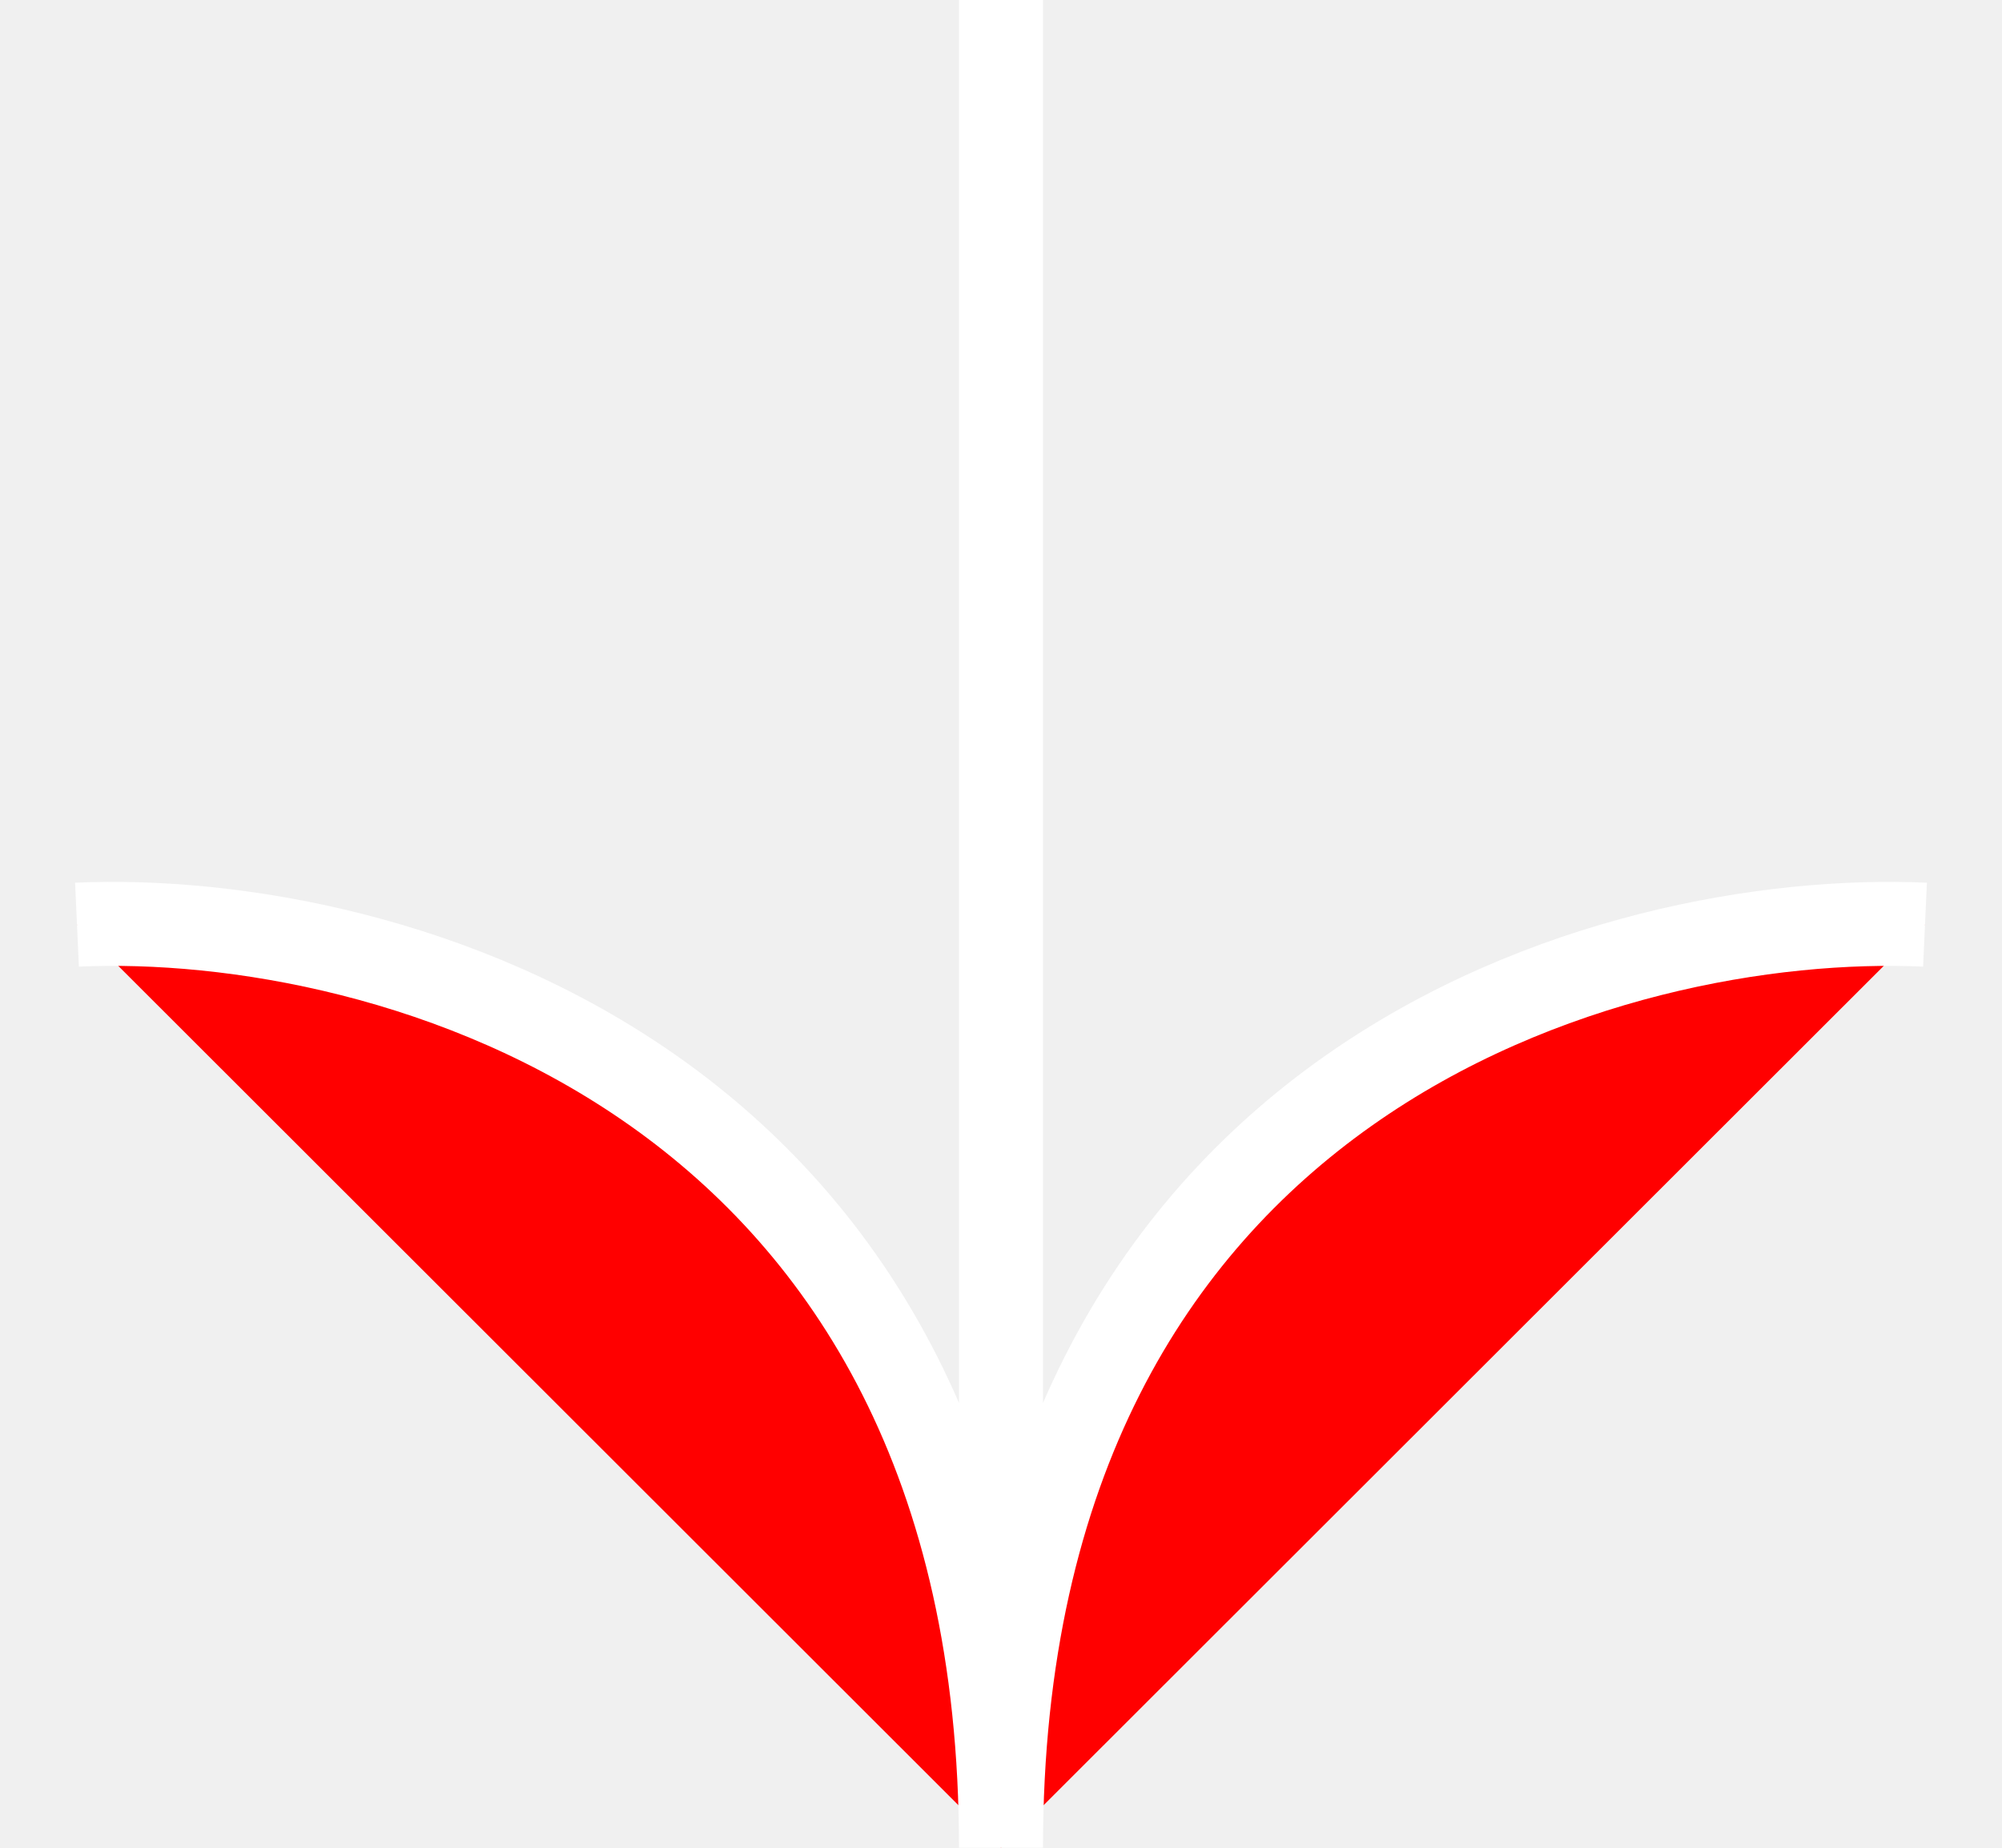
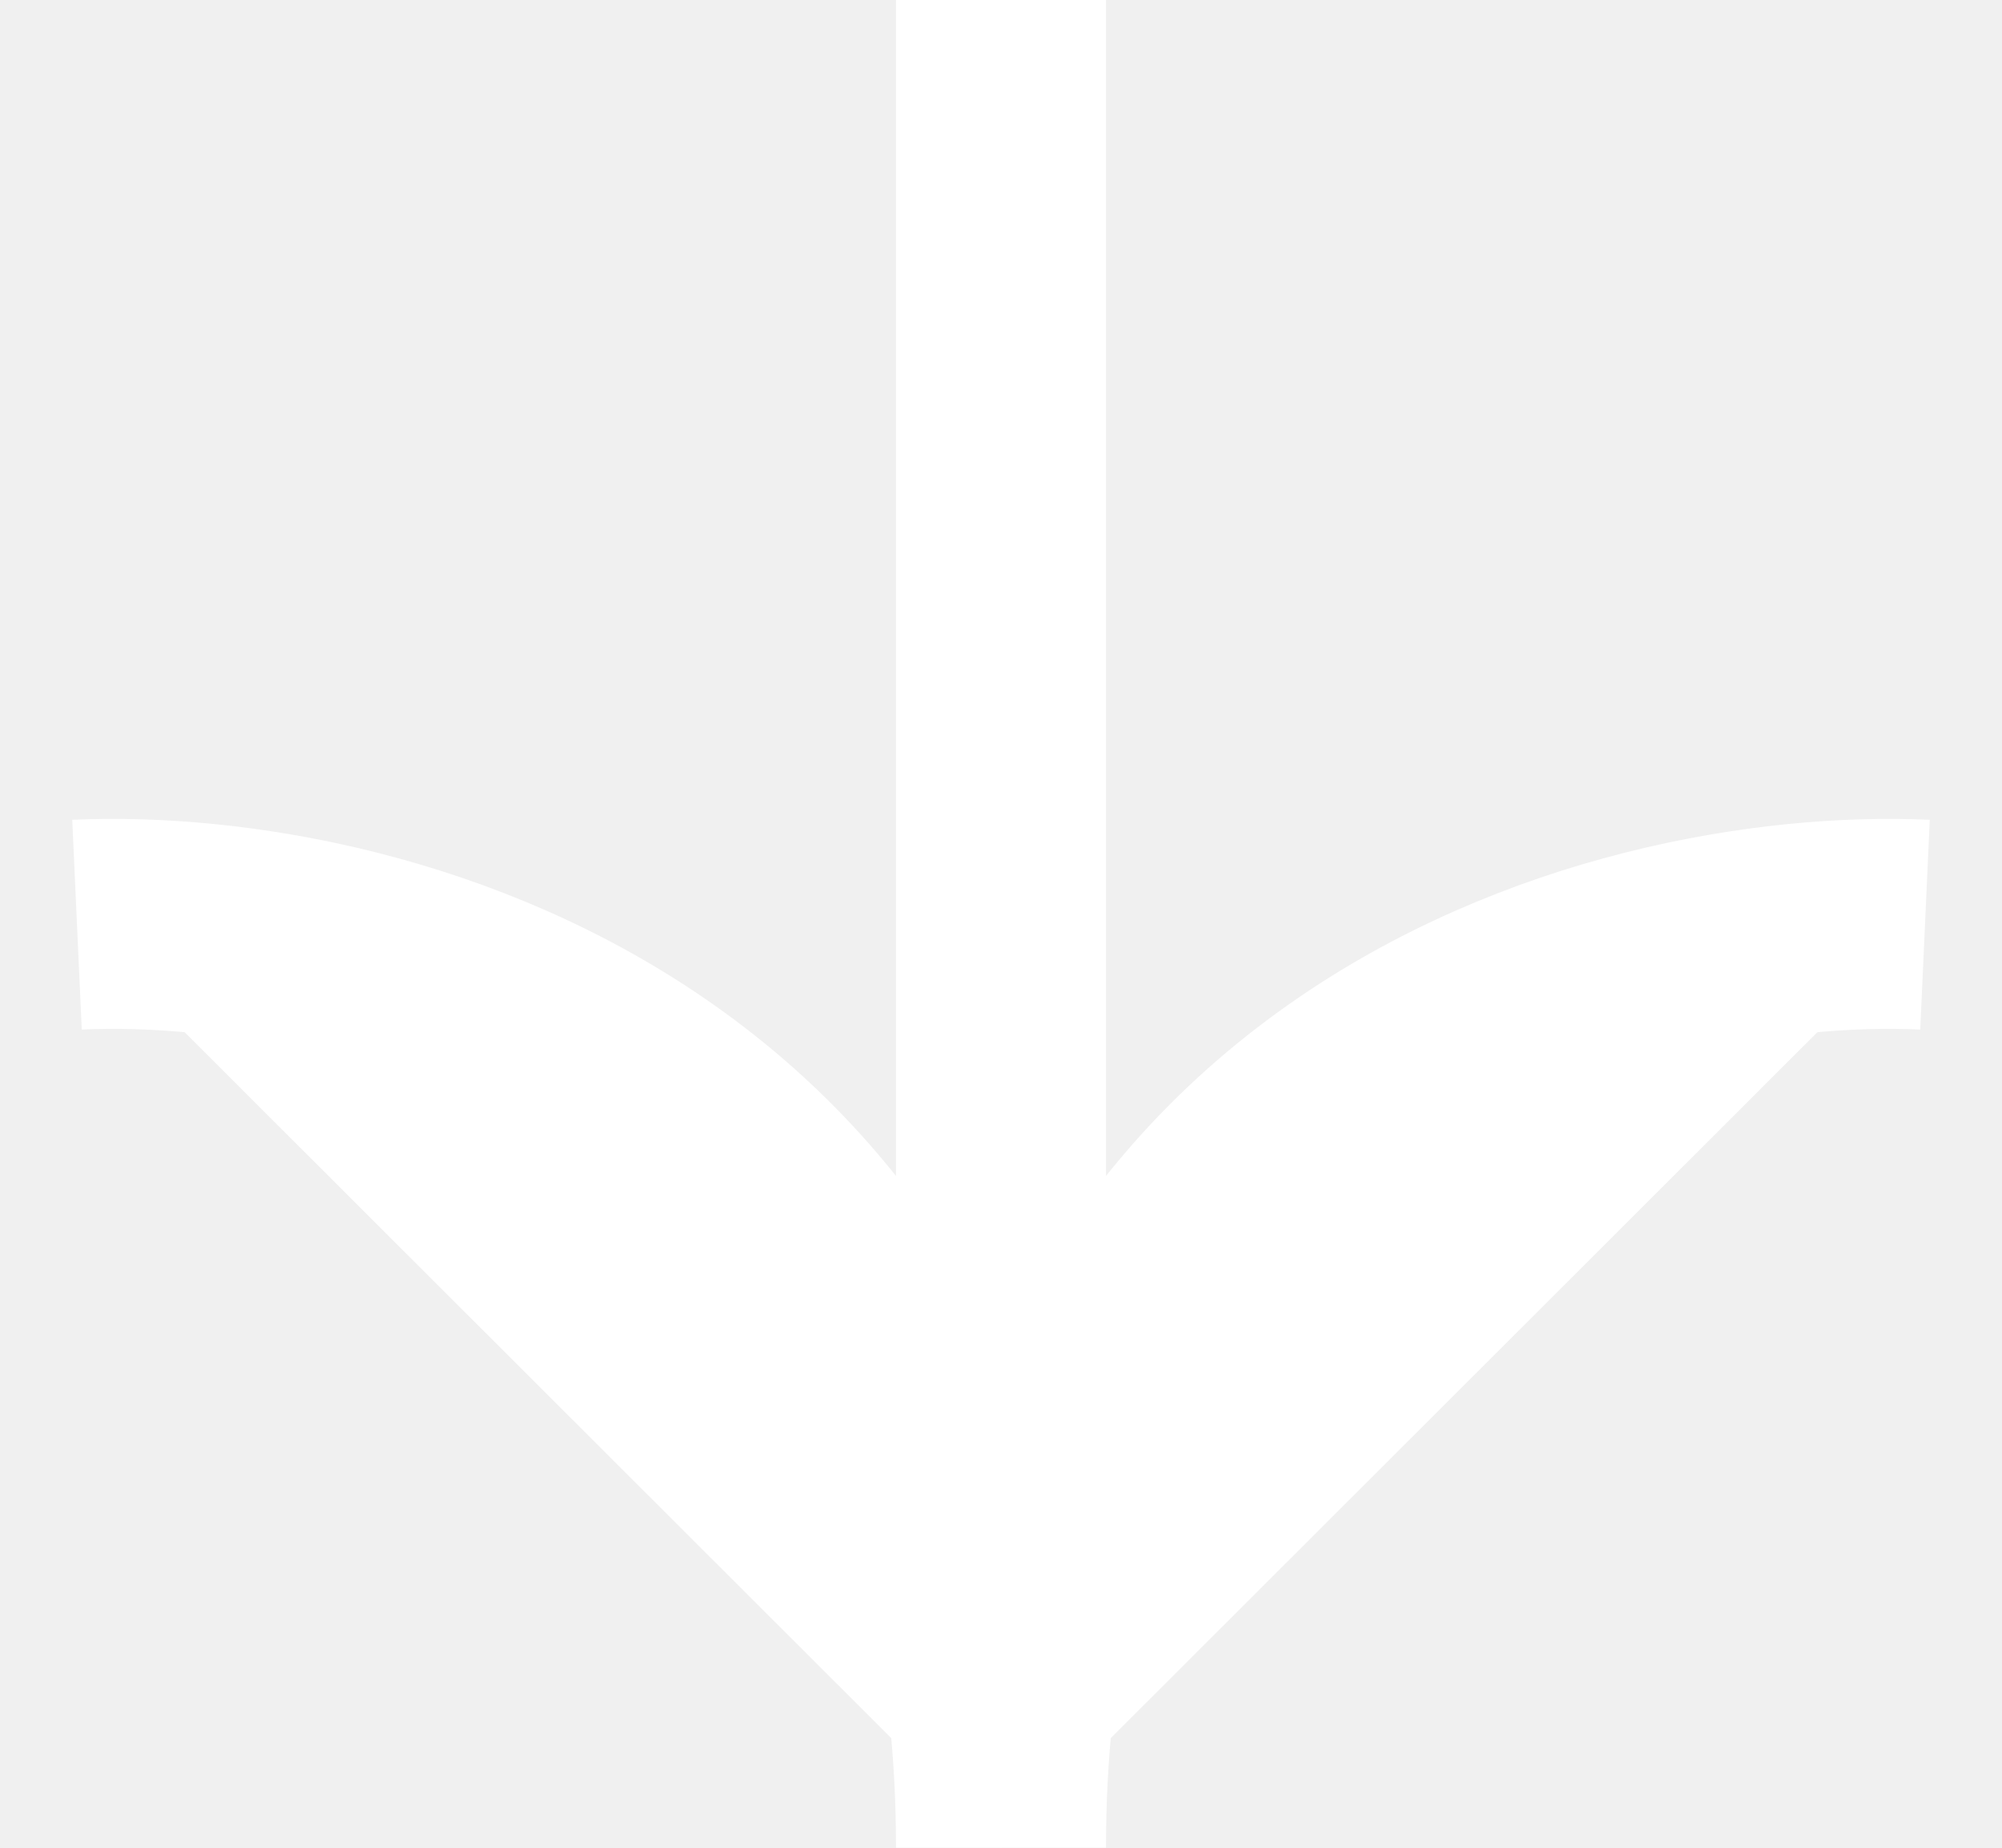
<svg xmlns="http://www.w3.org/2000/svg" width="26" height="24" viewBox="0 0 46 44">
-   <g fill="red" stroke="#FFF" stroke-width="2">
+   <g fill="#fff" stroke="#FFF" stroke-width="5">
    <path d="M1 22.019C8.333 21.686 23 25.616 23 44M23 44V0M45 22.019C37.667 21.686 23 25.616 23 44" />
  </g>
</svg>
